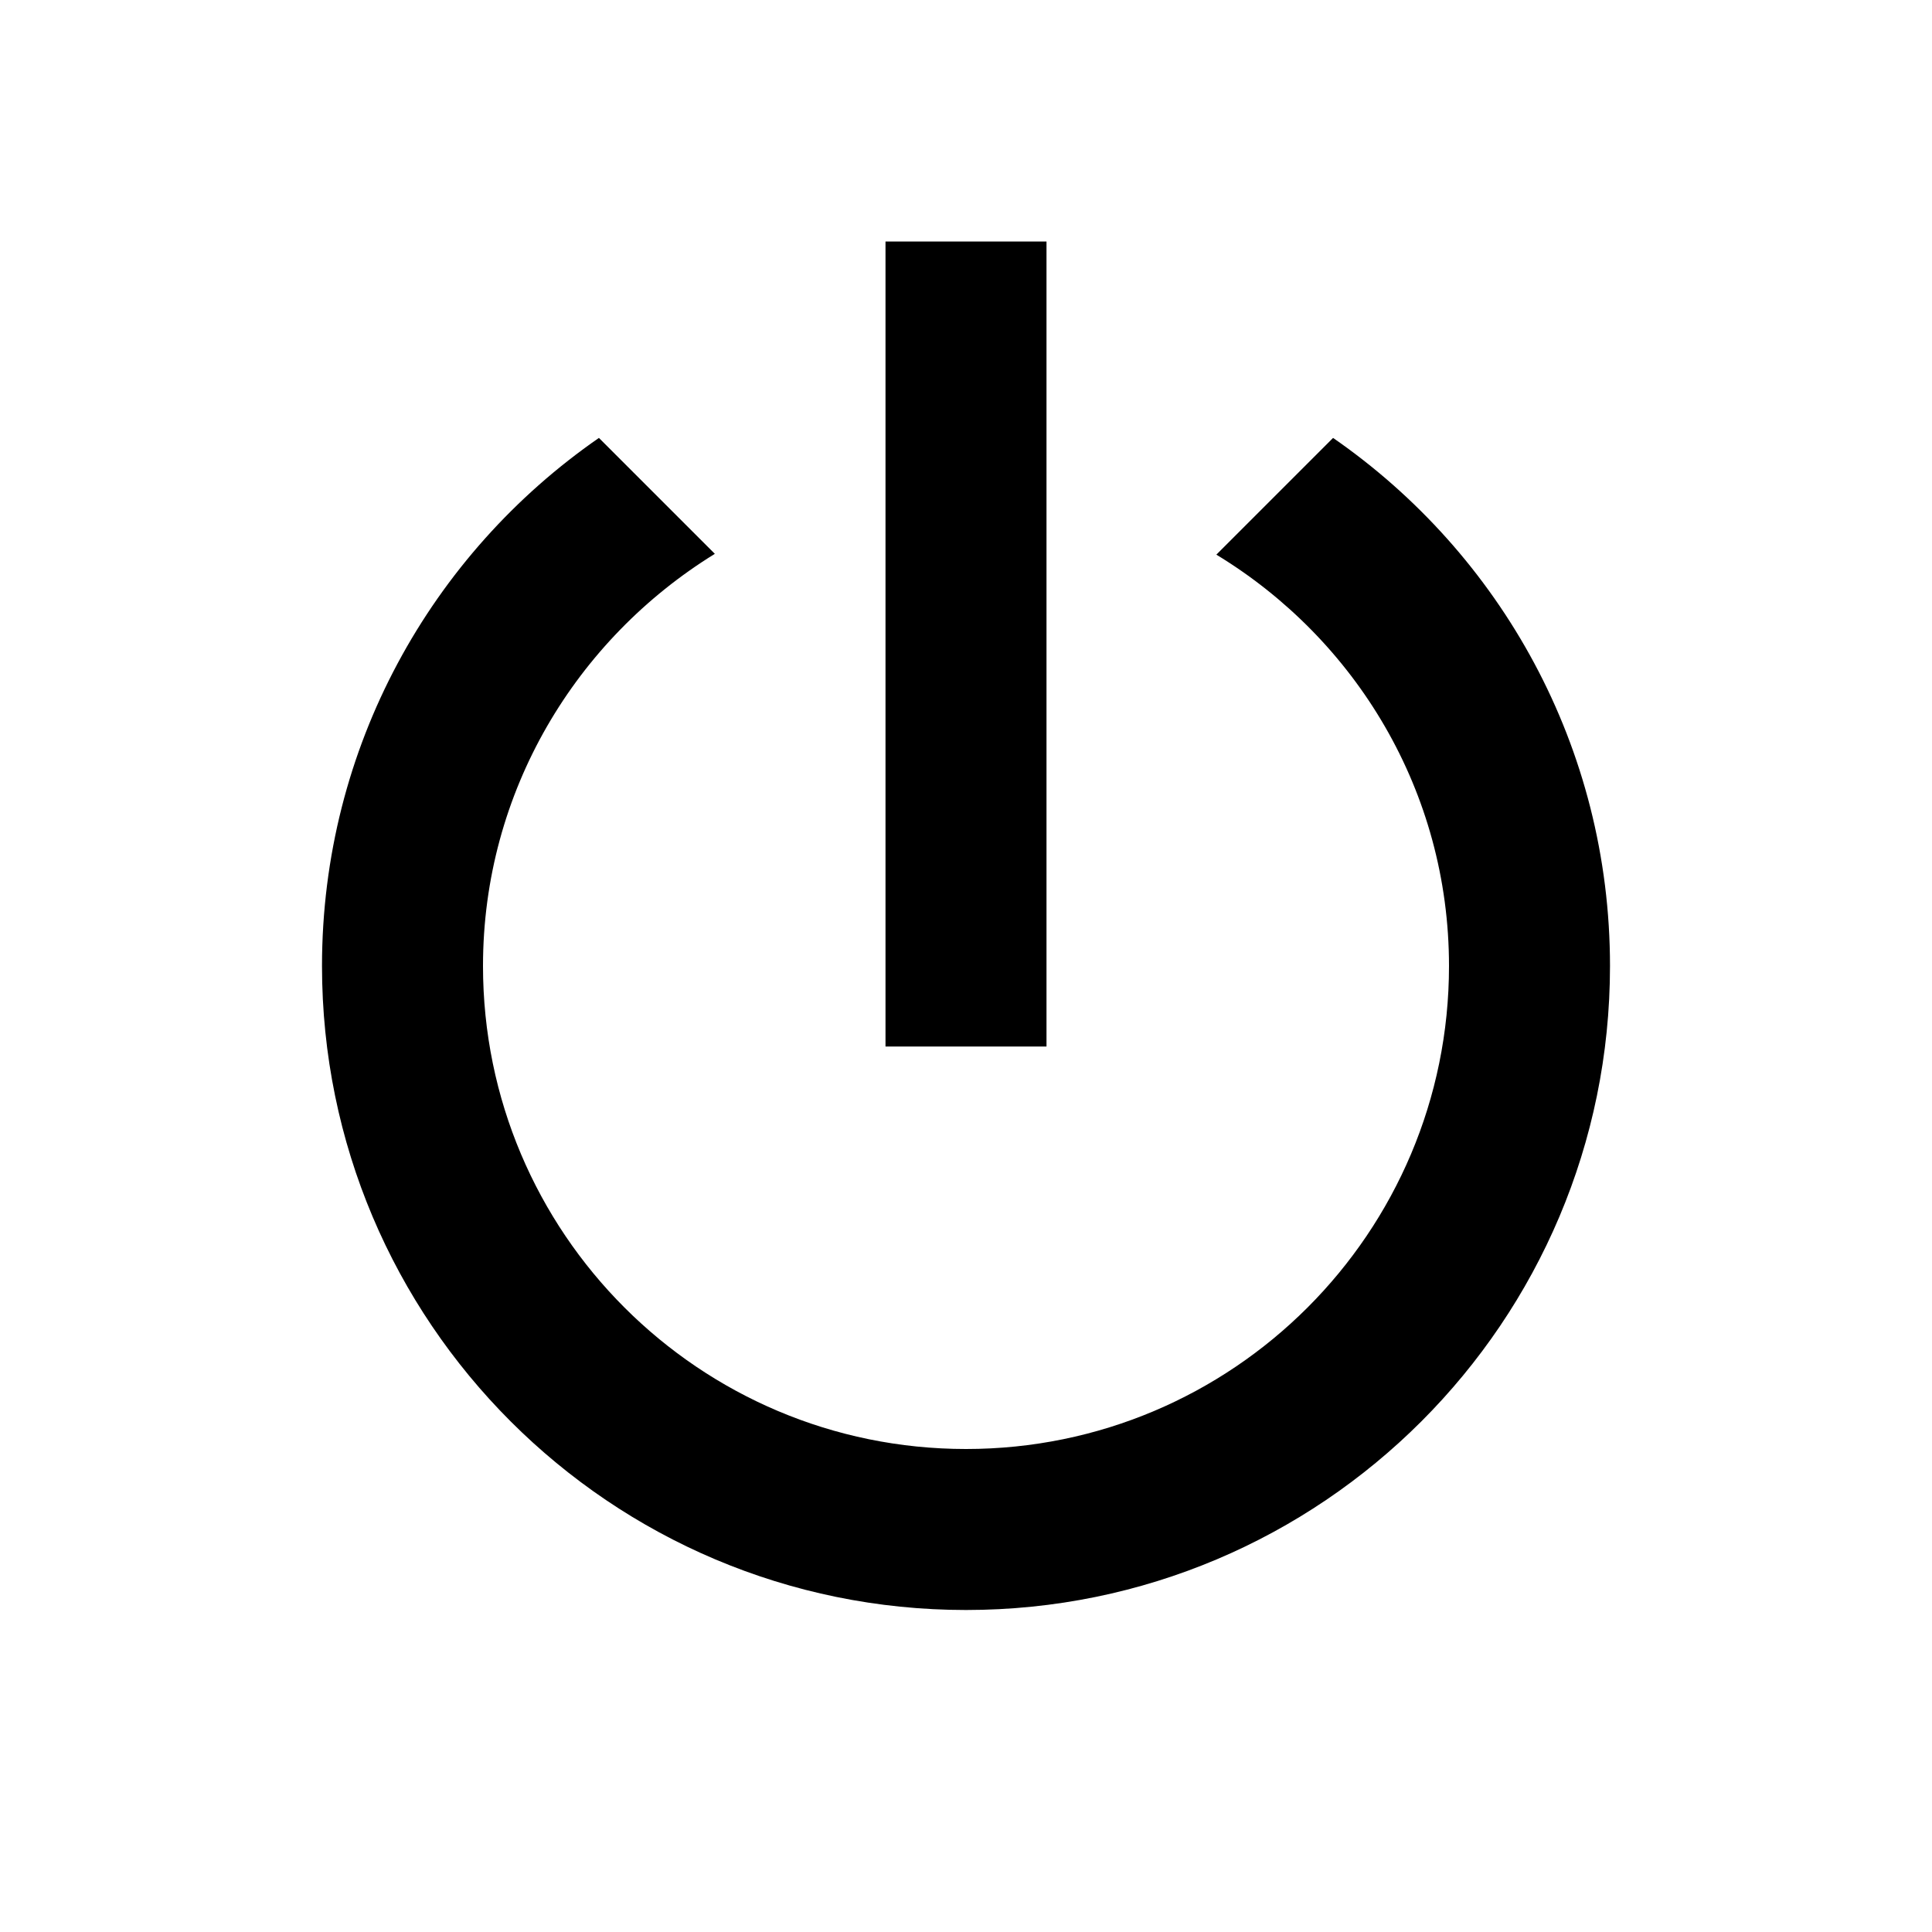
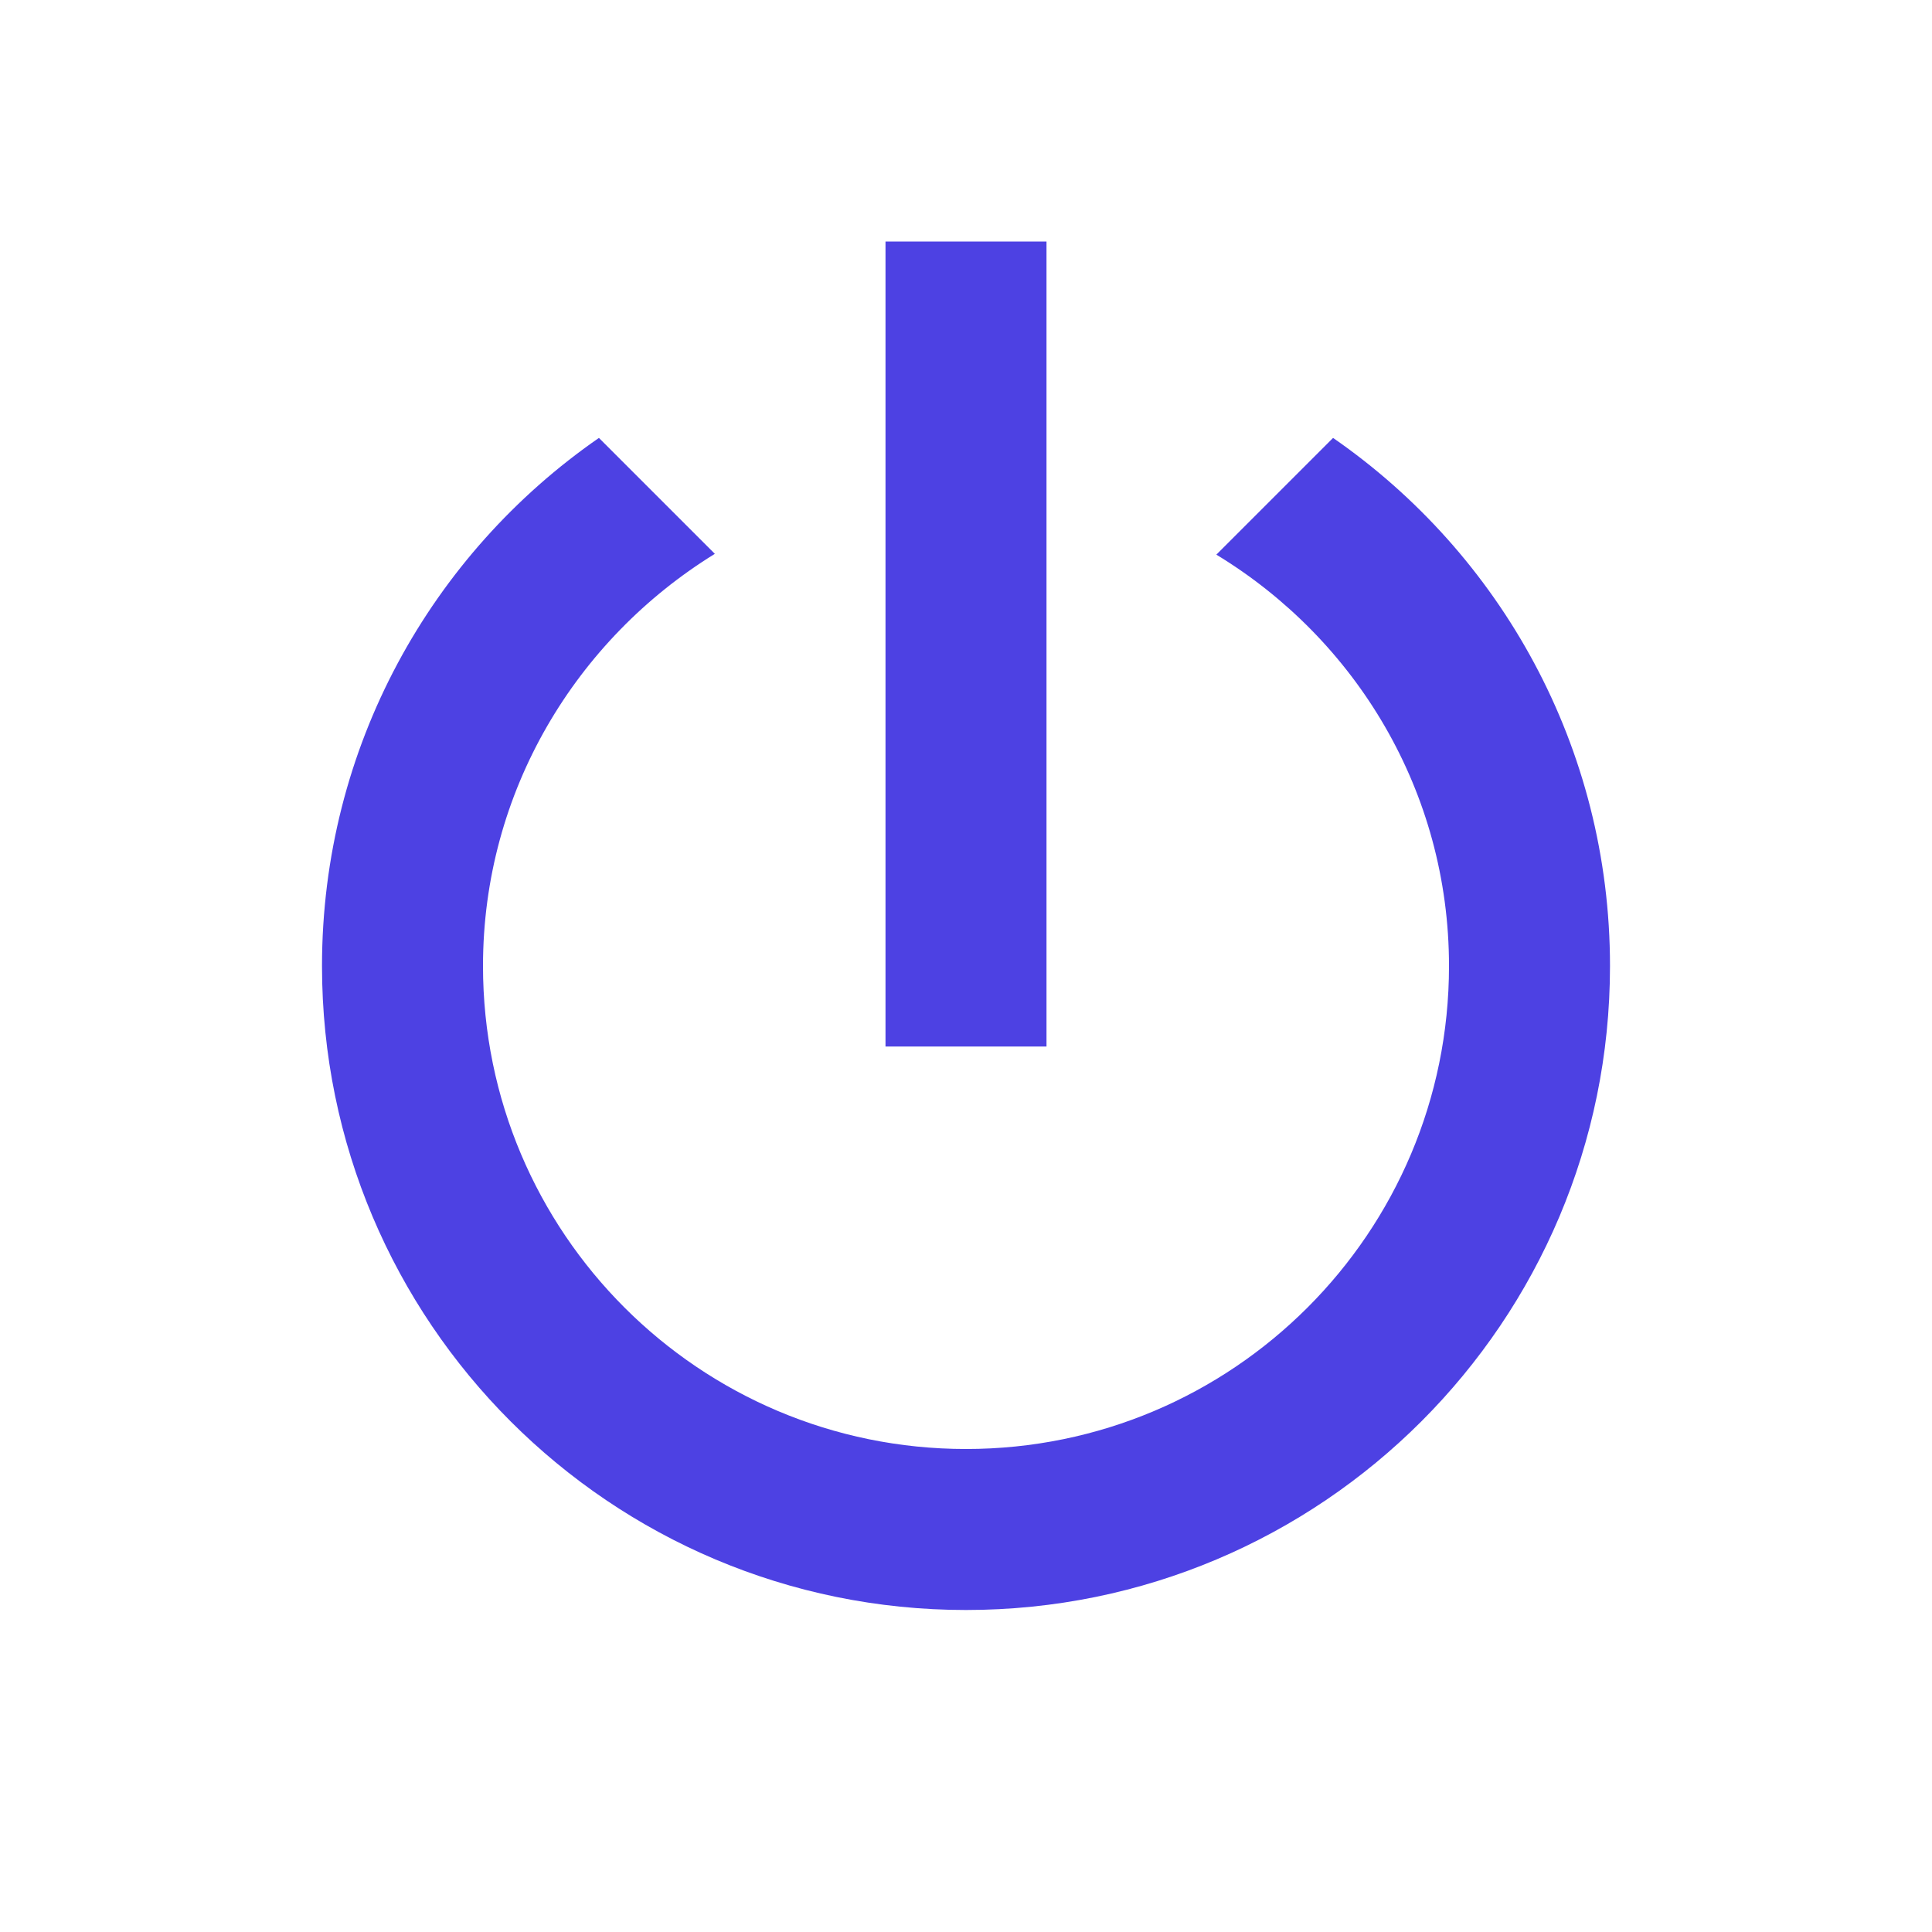
- <svg xmlns="http://www.w3.org/2000/svg" viewBox="0 0 24 24">
-   <path d="M16.56,5.44L15.11,6.89C16.84,7.94 18,9.83 18,12A6,6 0 0,1 12,18A6,6 0 0,1 6,12C6,9.83 7.16,7.94 8.88,6.88L7.44,5.44C5.36,6.88 4,9.28 4,12A8,8 0 0,0 12,20A8,8 0 0,0 20,12C20,9.28 18.64,6.88 16.56,5.44M13,3H11V13H13" />
+ <svg xmlns="http://www.w3.org/2000/svg" viewBox="0 0 24 24" version="1.1" id="svg12">
+   <defs id="defs16" />
+   <path d="M16.56,5.44L15.11,6.89C16.84,7.94 18,9.83 18,12A6,6 0 0,1 12,18A6,6 0 0,1 6,12C6,9.83 7.16,7.94 8.88,6.88L7.44,5.44C5.36,6.88 4,9.28 4,12A8,8 0 0,0 12,20A8,8 0 0,0 20,12C20,9.28 18.64,6.88 16.56,5.44M13,3H11V13H13" id="path10" style="fill:#4d41e3;fill-opacity:1" />
</svg>
